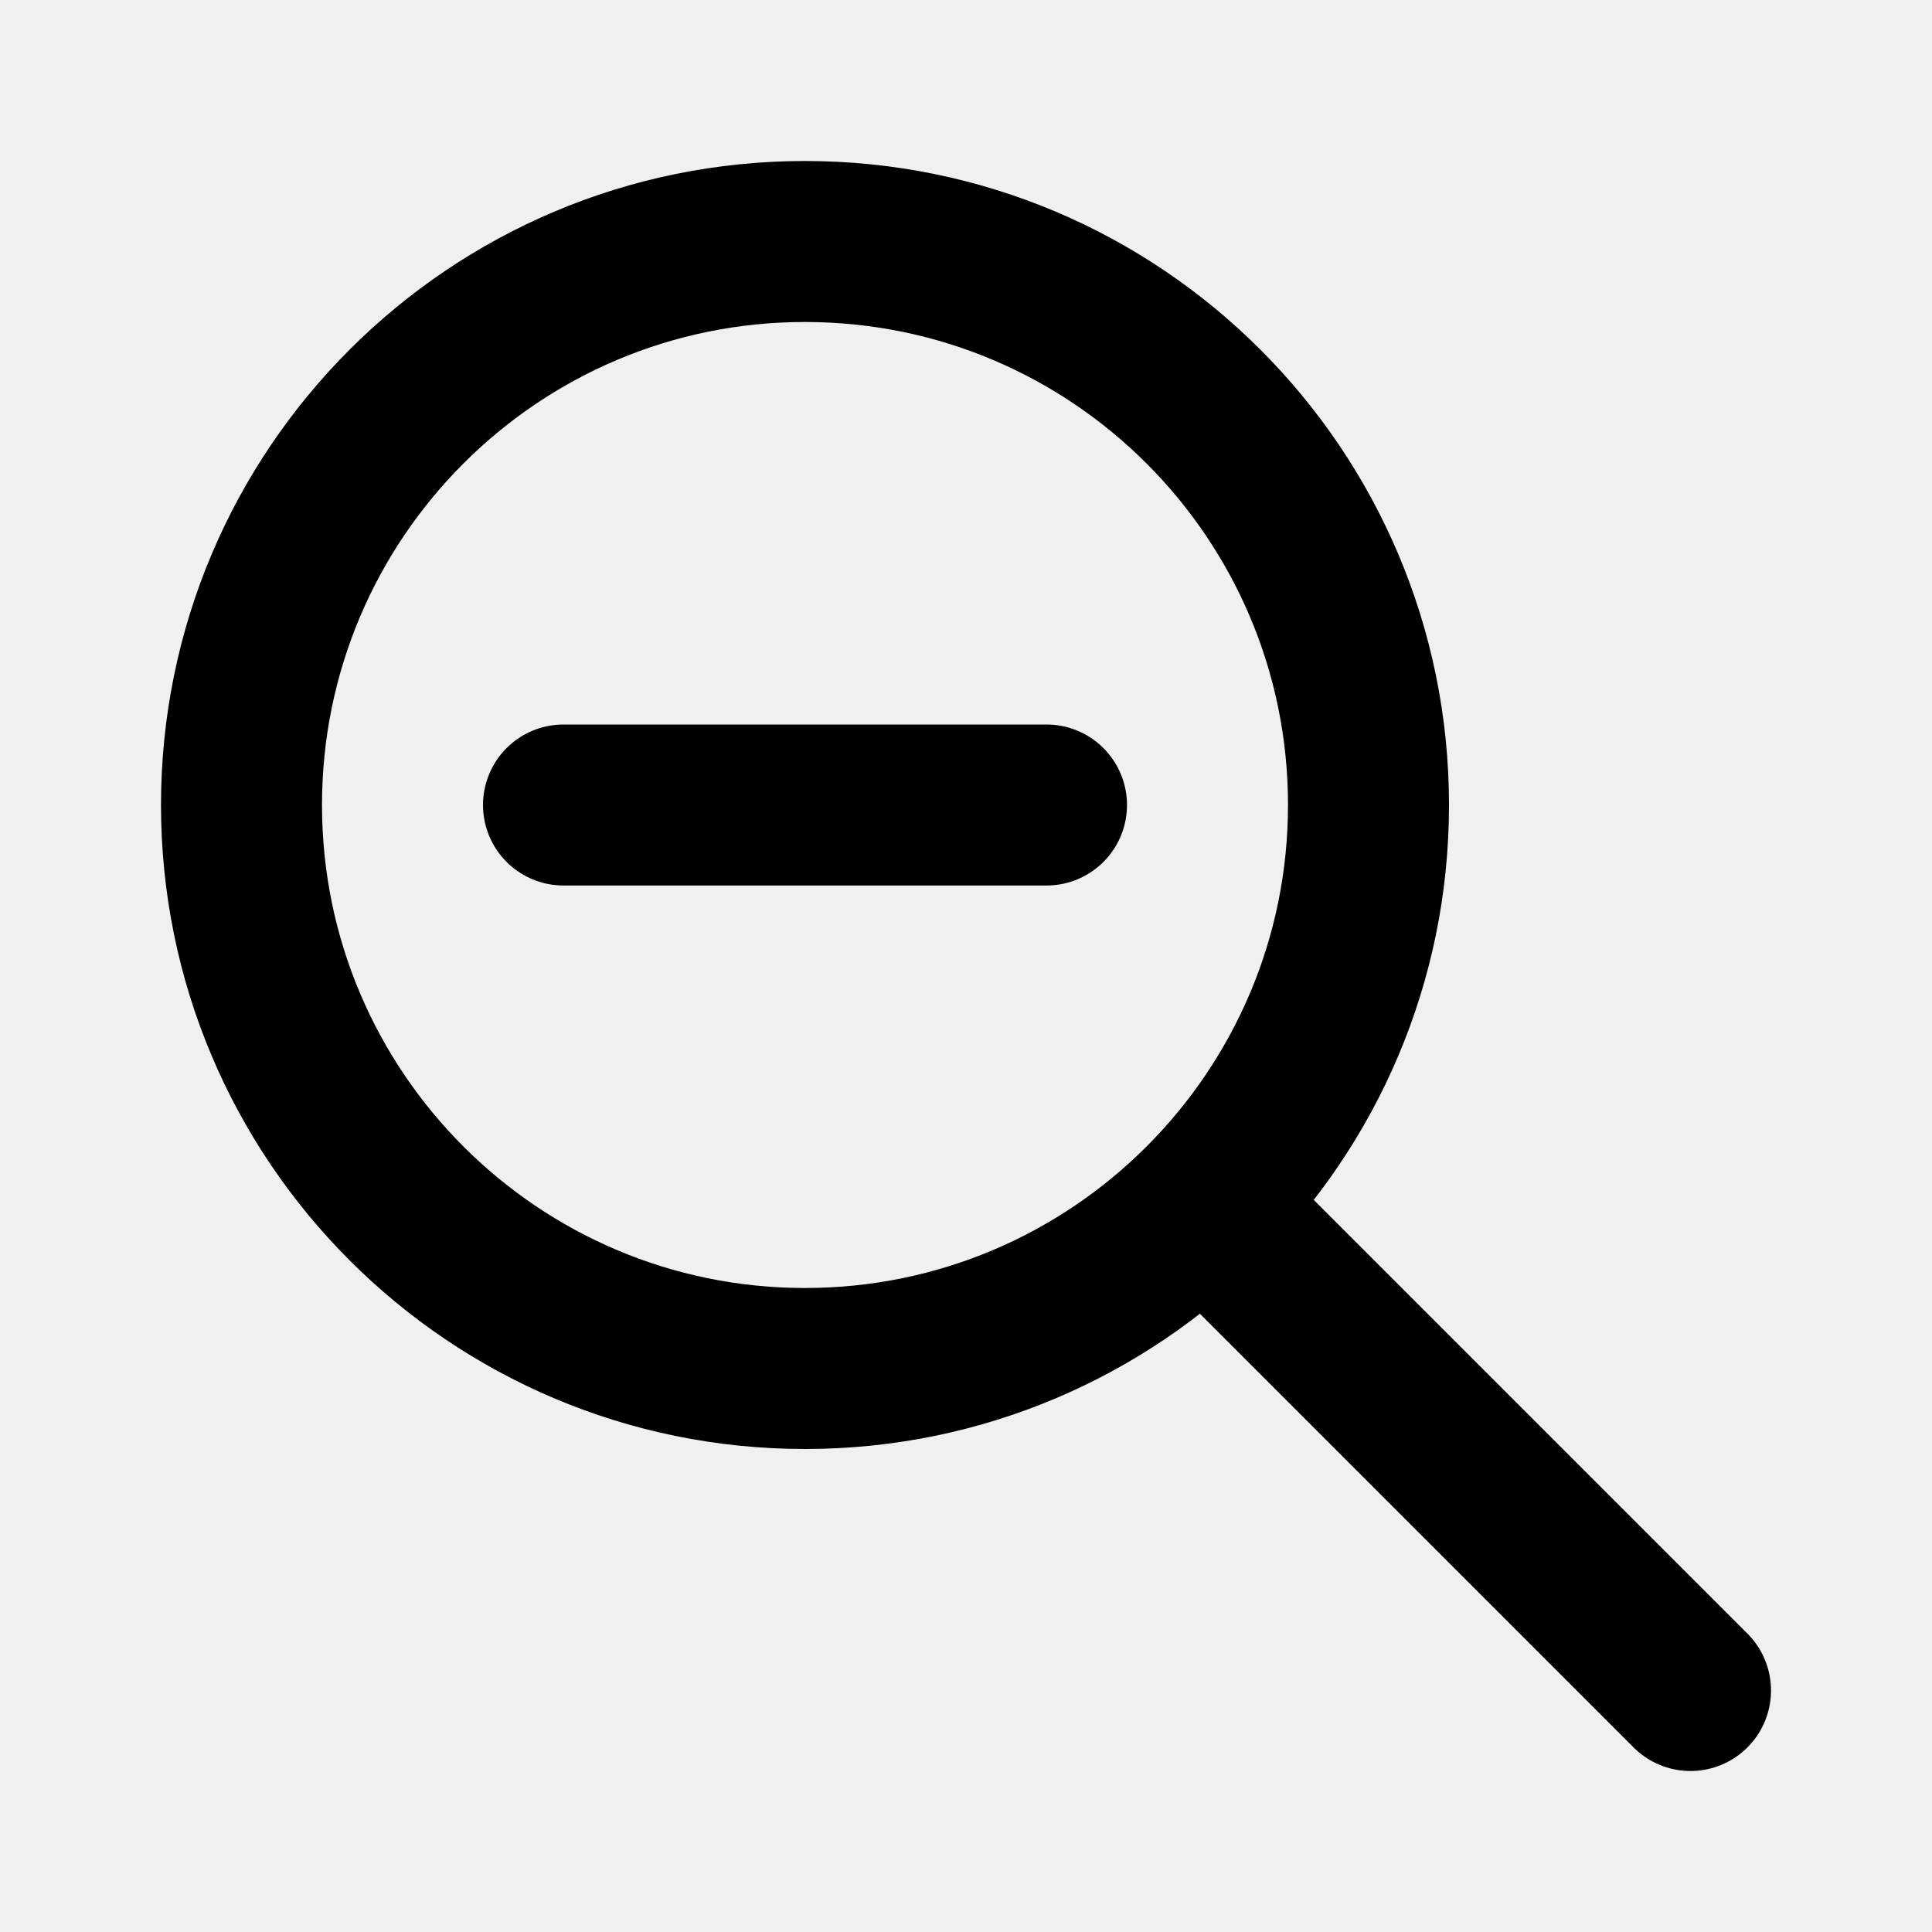
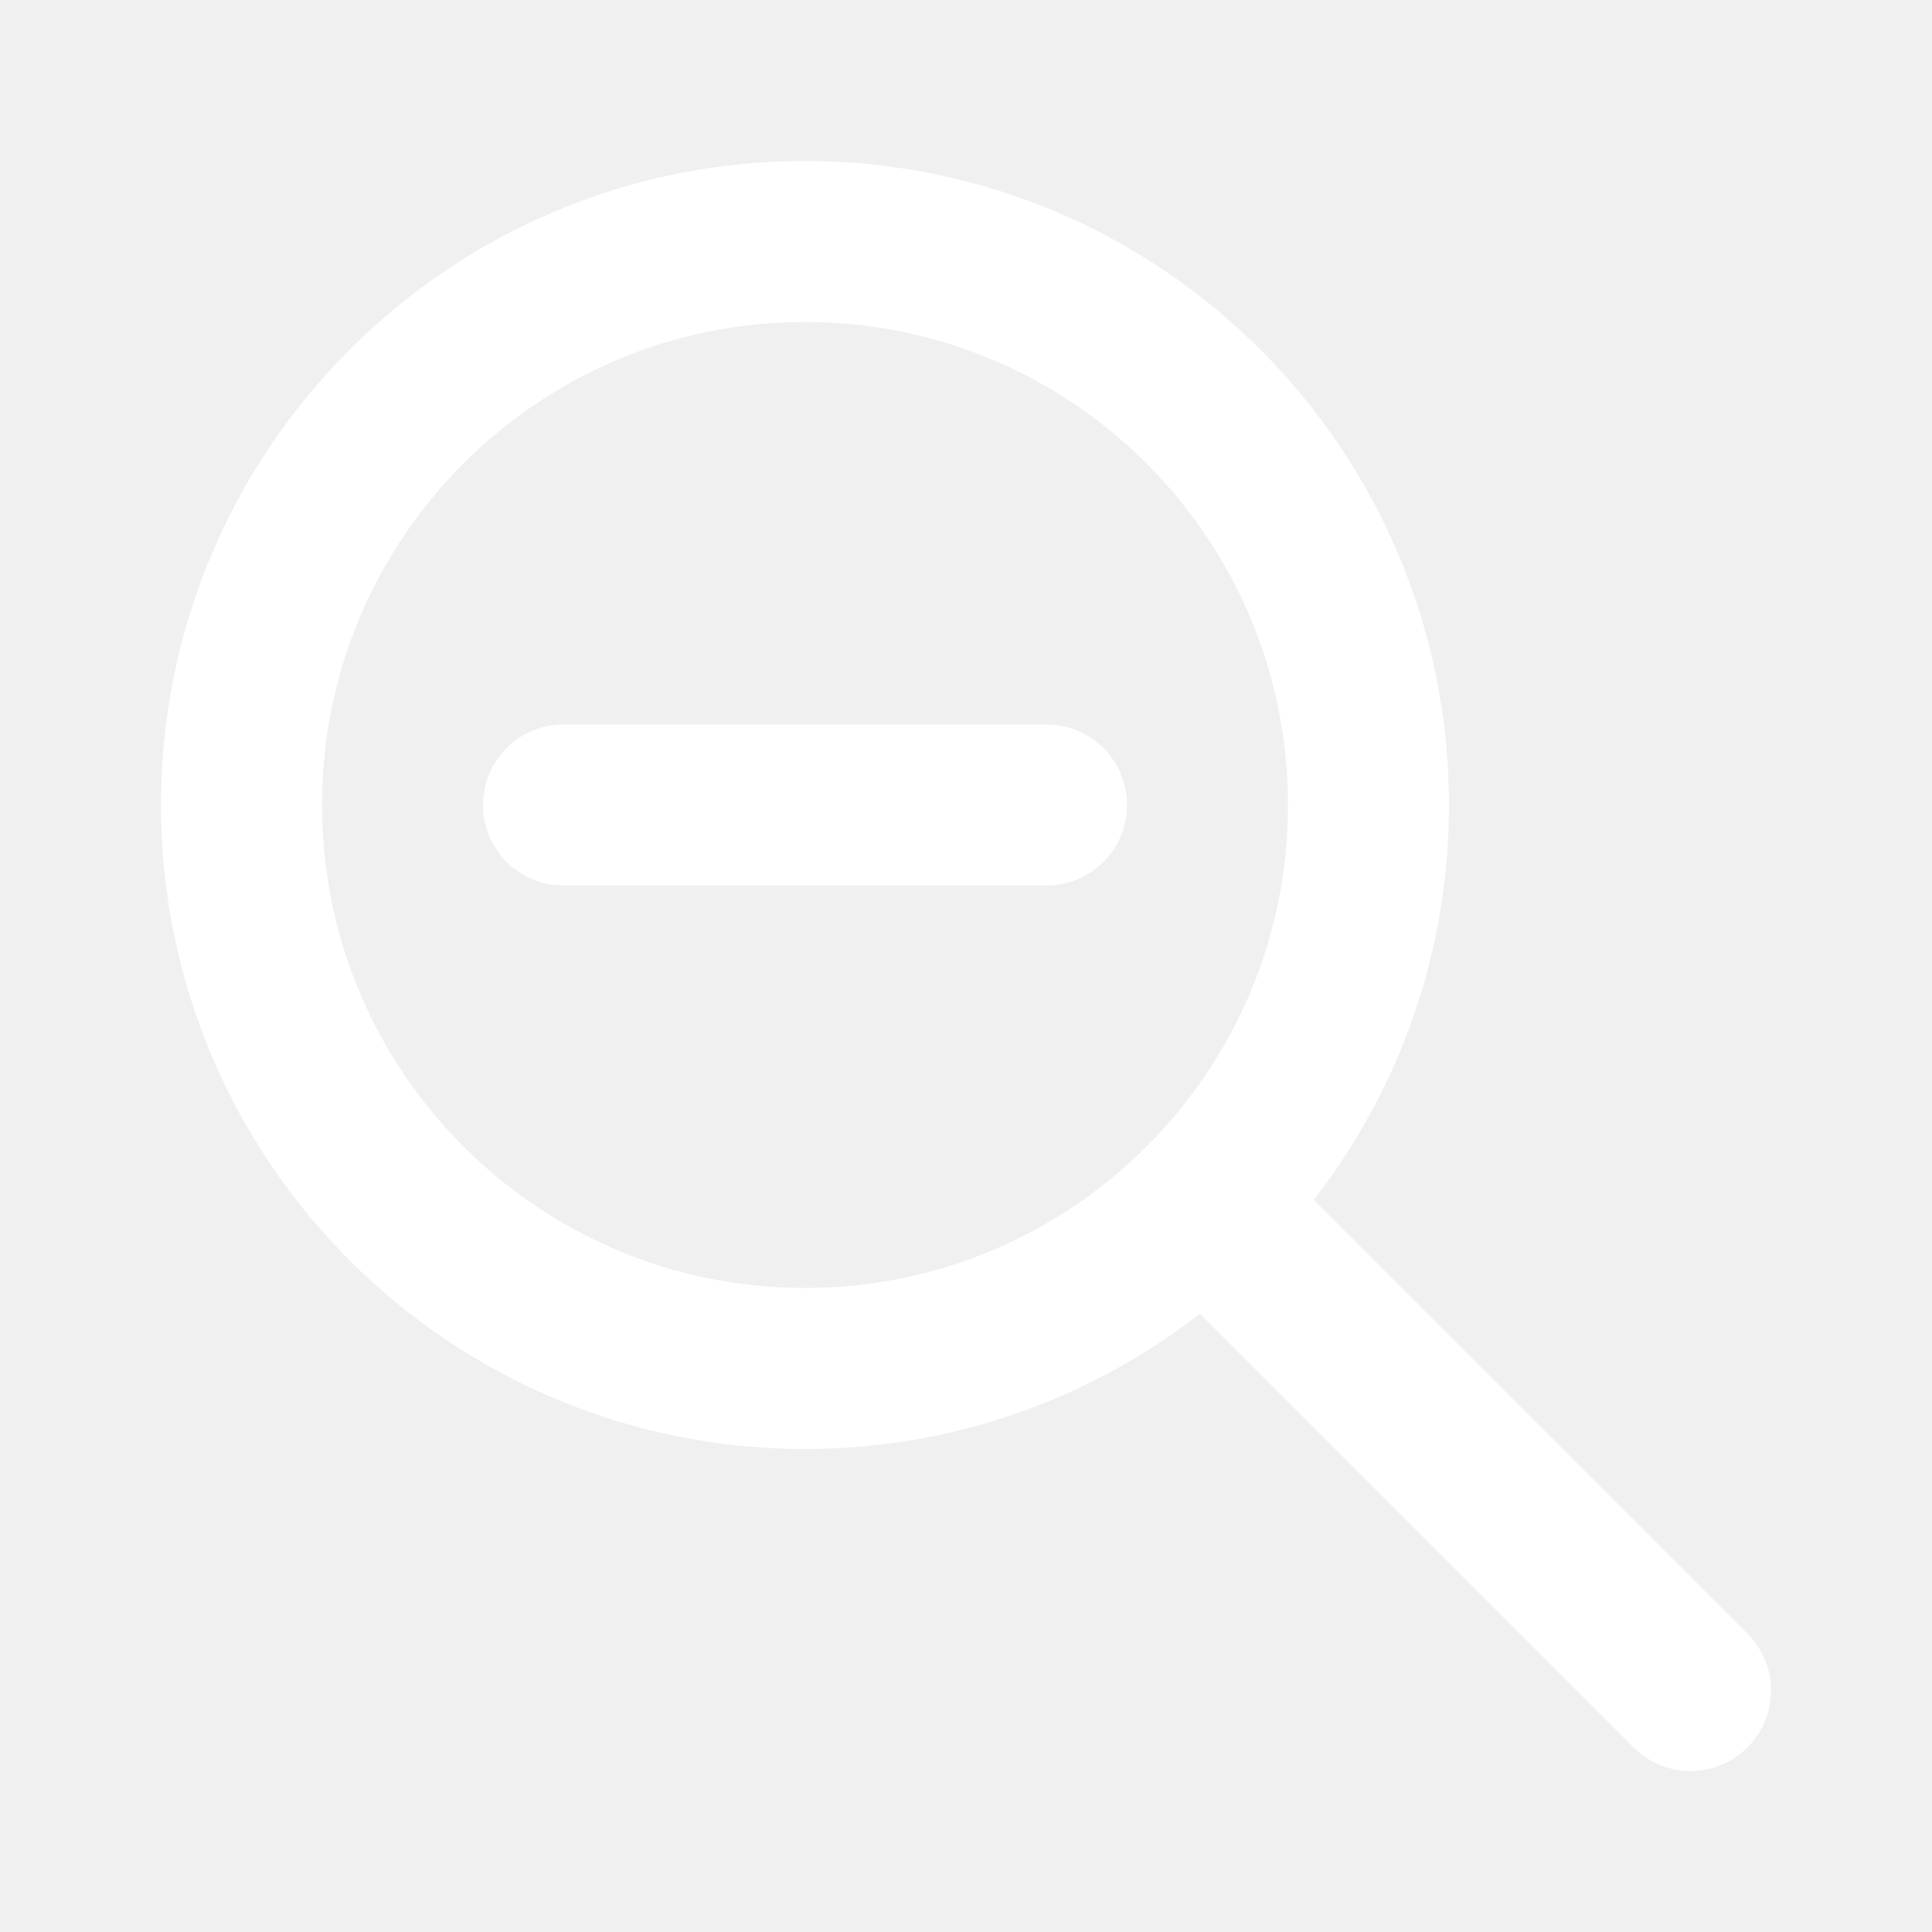
<svg xmlns="http://www.w3.org/2000/svg" viewBox="0 0 24 24" width="24" height="24" aria-hidden="true" focusable="false">
-   <g fill="none" stroke="currentColor" stroke-width="2" stroke-linecap="round" stroke-linejoin="round">
+   <g fill="none" stroke="#fff" stroke-width="2" stroke-linecap="round" stroke-linejoin="round">
    <circle cx="10" cy="10" r="7" />
    <path d="M7 10h6" />
    <path d="M21 21l-6-6" />
  </g>
</svg>
